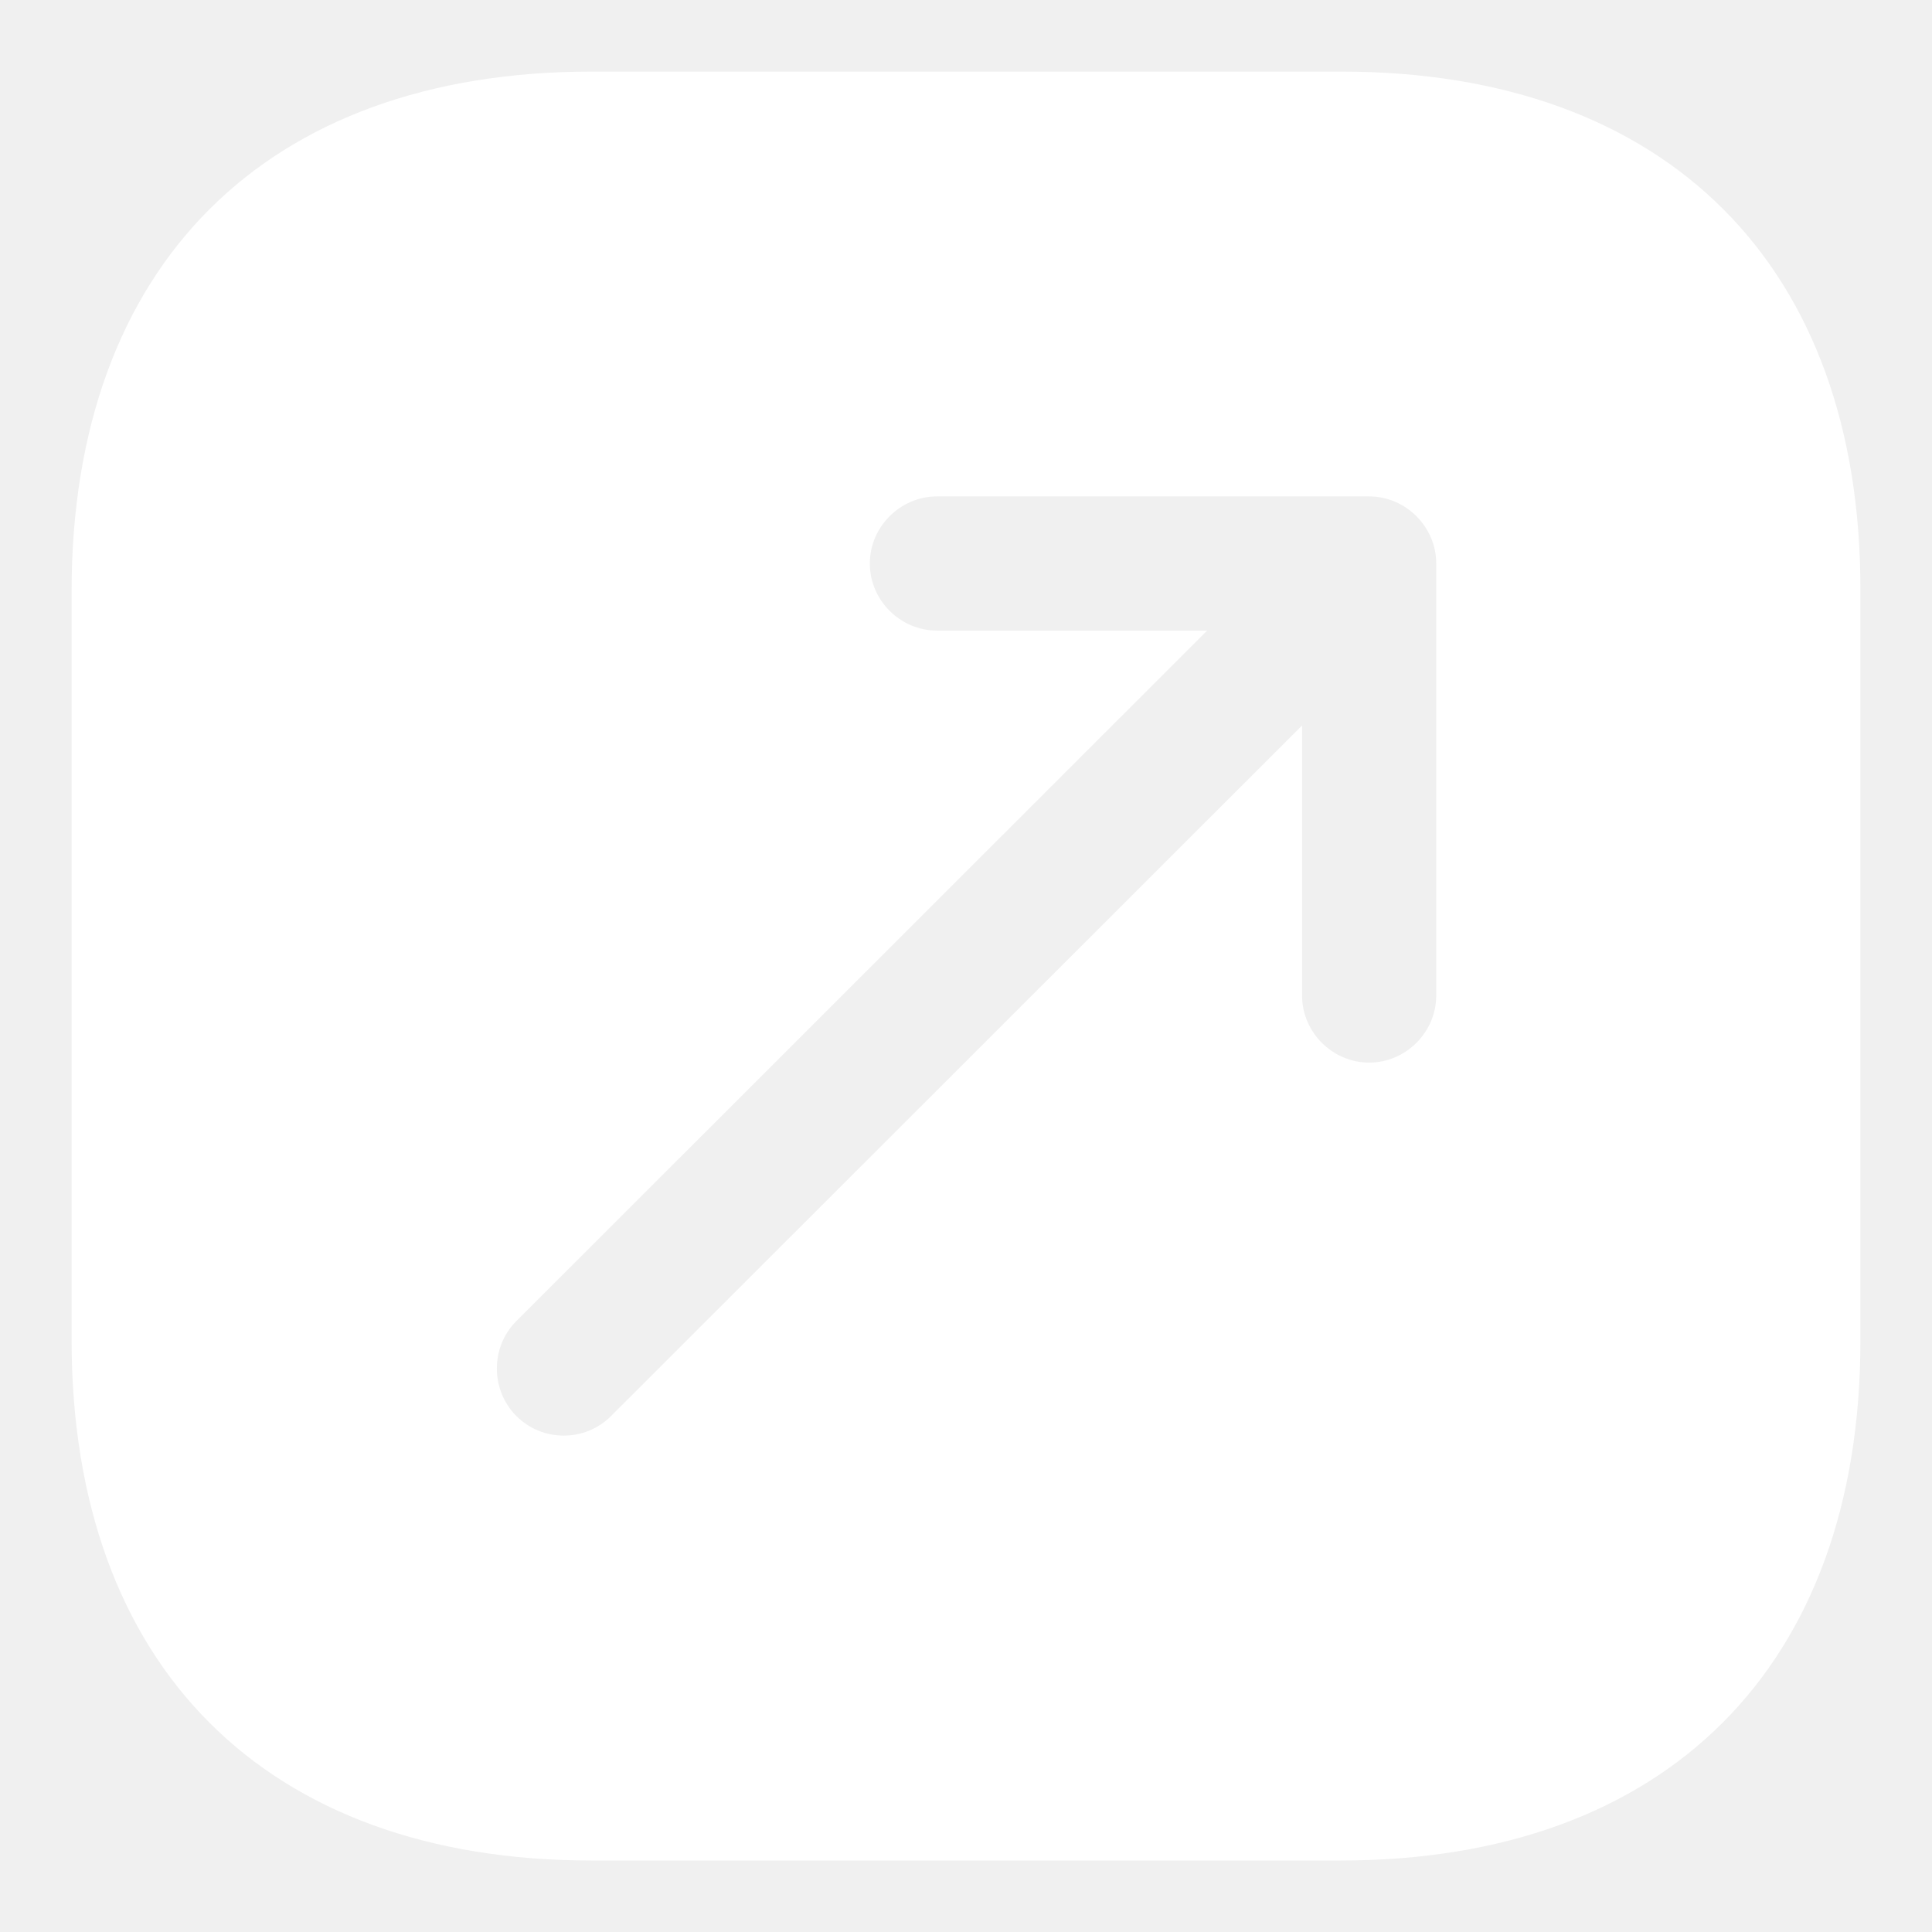
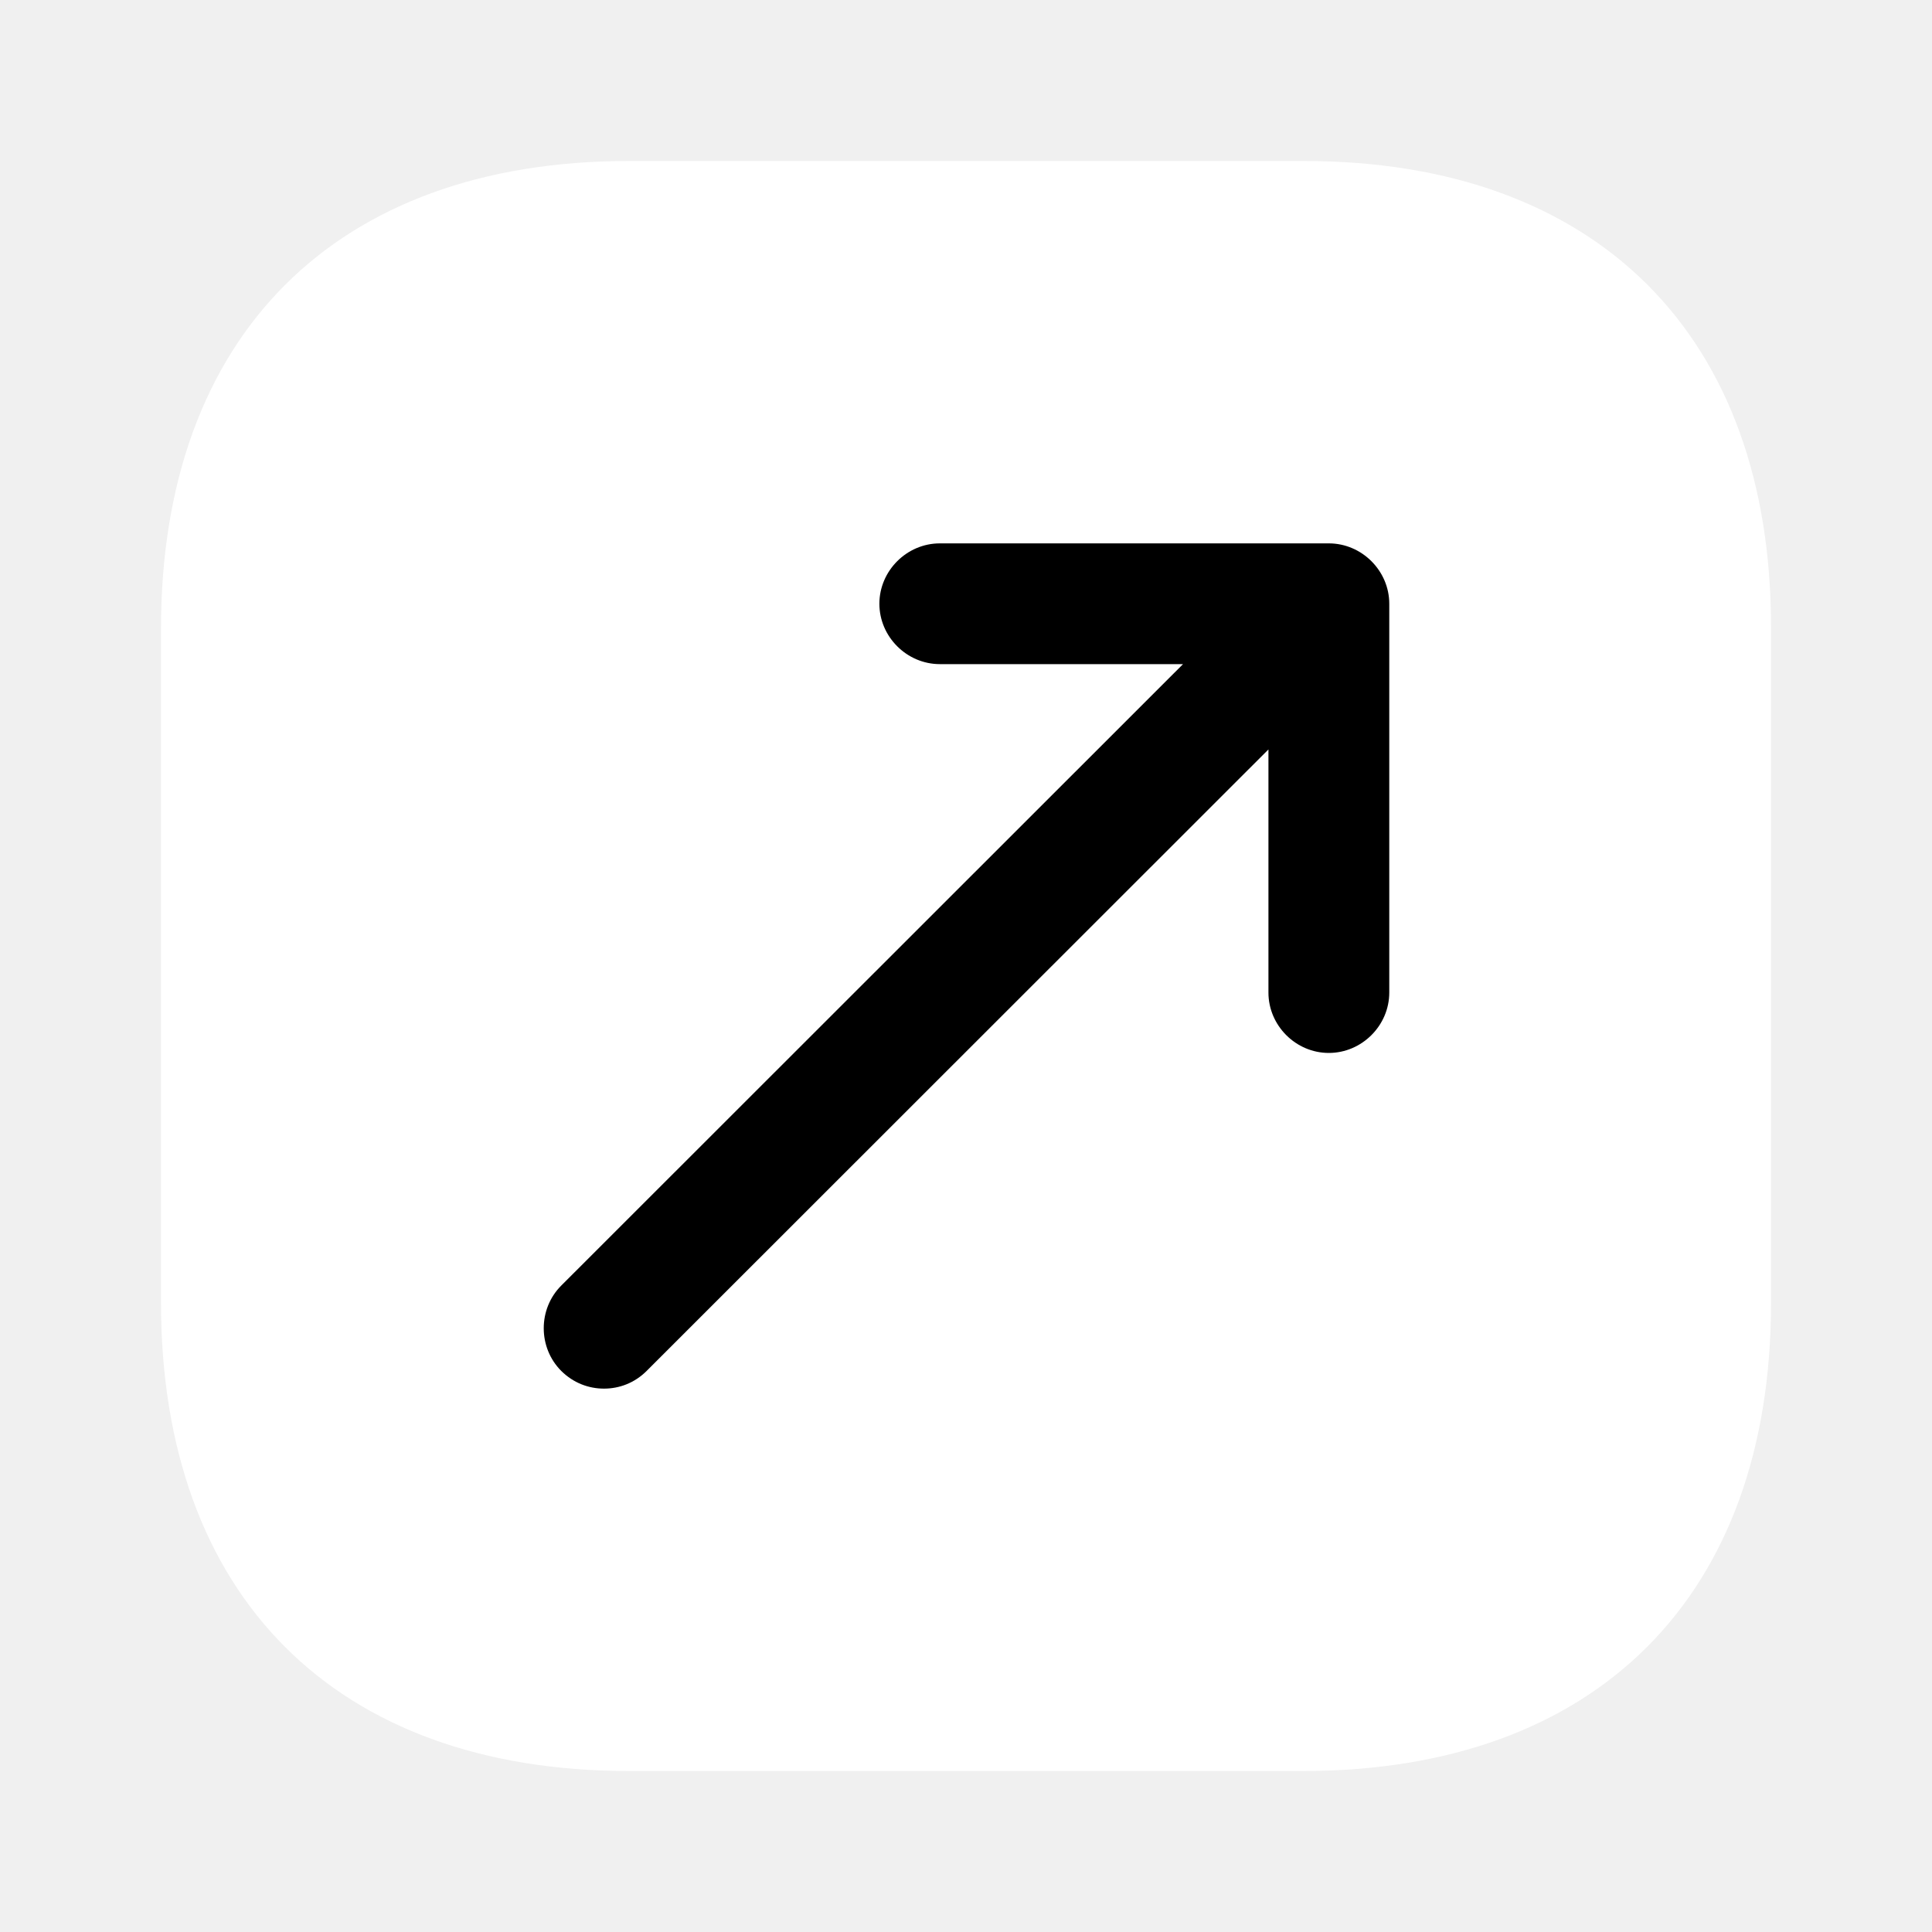
- <svg xmlns="http://www.w3.org/2000/svg" width="18" height="18" viewBox="0 0 18 18" fill="none">
-   <path d="M12.498 0.667H5.511C2.476 0.667 0.667 2.475 0.667 5.509V12.484C0.667 15.525 2.476 17.334 5.511 17.334H12.489C15.524 17.334 17.333 15.525 17.333 12.492V5.509C17.342 2.475 15.532 0.667 12.498 0.667ZM13.381 9.275C13.381 9.617 13.098 9.9 12.756 9.9C12.414 9.9 12.131 9.617 12.131 9.275V6.759L5.694 13.192C5.569 13.317 5.411 13.375 5.252 13.375C5.094 13.375 4.935 13.317 4.81 13.192C4.569 12.95 4.569 12.55 4.81 12.309L11.247 5.875H8.729C8.387 5.875 8.104 5.592 8.104 5.25C8.104 4.909 8.387 4.625 8.729 4.625H12.756C13.098 4.625 13.381 4.909 13.381 5.25V9.275Z" fill="white" />
+ <svg xmlns="http://www.w3.org/2000/svg" viewBox="0 0 24 24" fill="none">
+   <rect x="3" y="3" width="18" height="18" rx="6" fill="black" />
+   <path d="M16.197 2H7.813C4.171 2 2 4.17 2 7.81V16.18C2 19.83 4.171 22 7.813 22H16.187C19.829 22 22 19.83 22 16.19V7.81C22.01 4.17 19.839 2 16.197 2ZM17.258 12.33C17.258 12.74 16.917 13.08 16.507 13.08C16.097 13.08 15.757 12.74 15.757 12.33V9.31L8.033 17.03C7.883 17.18 7.693 17.25 7.503 17.25C7.313 17.25 7.123 17.18 6.972 17.03C6.682 16.74 6.682 16.26 6.972 15.97L14.696 8.25H11.675C11.265 8.25 10.924 7.91 10.924 7.5C10.924 7.09 11.265 6.75 11.675 6.75H16.507C16.917 6.75 17.258 7.09 17.258 7.5V12.33Z" fill="white" />
</svg>
